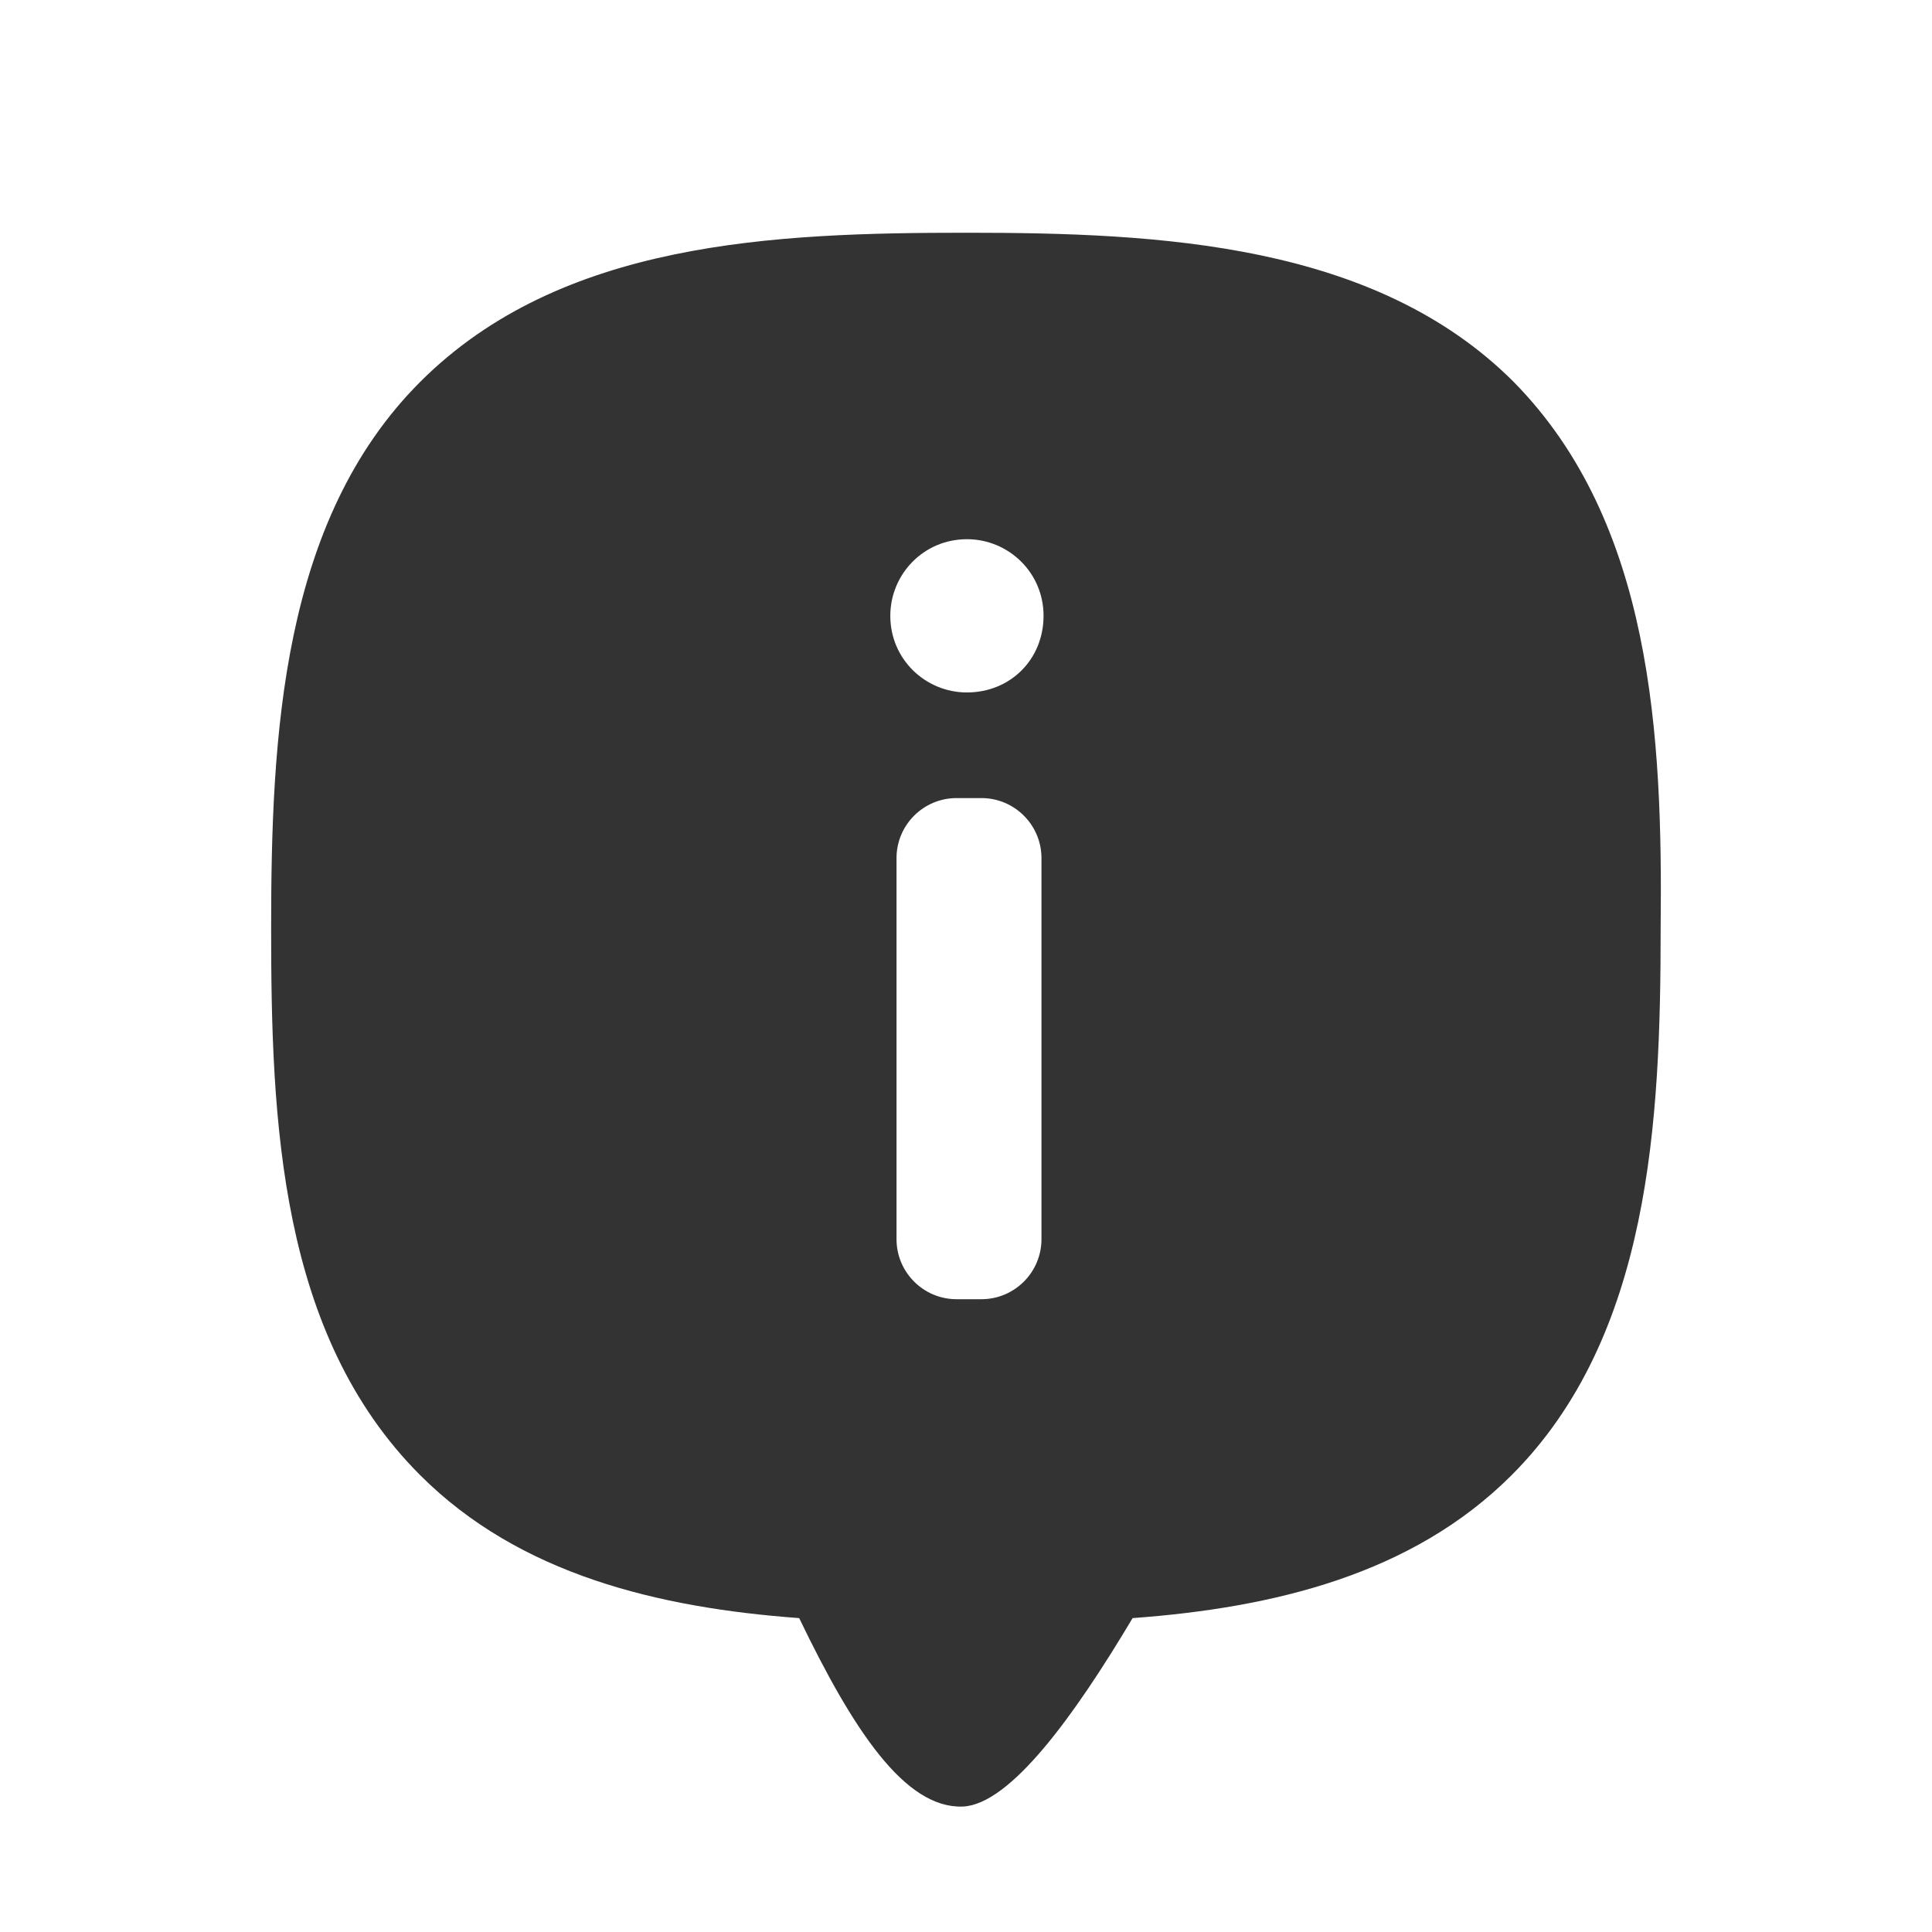
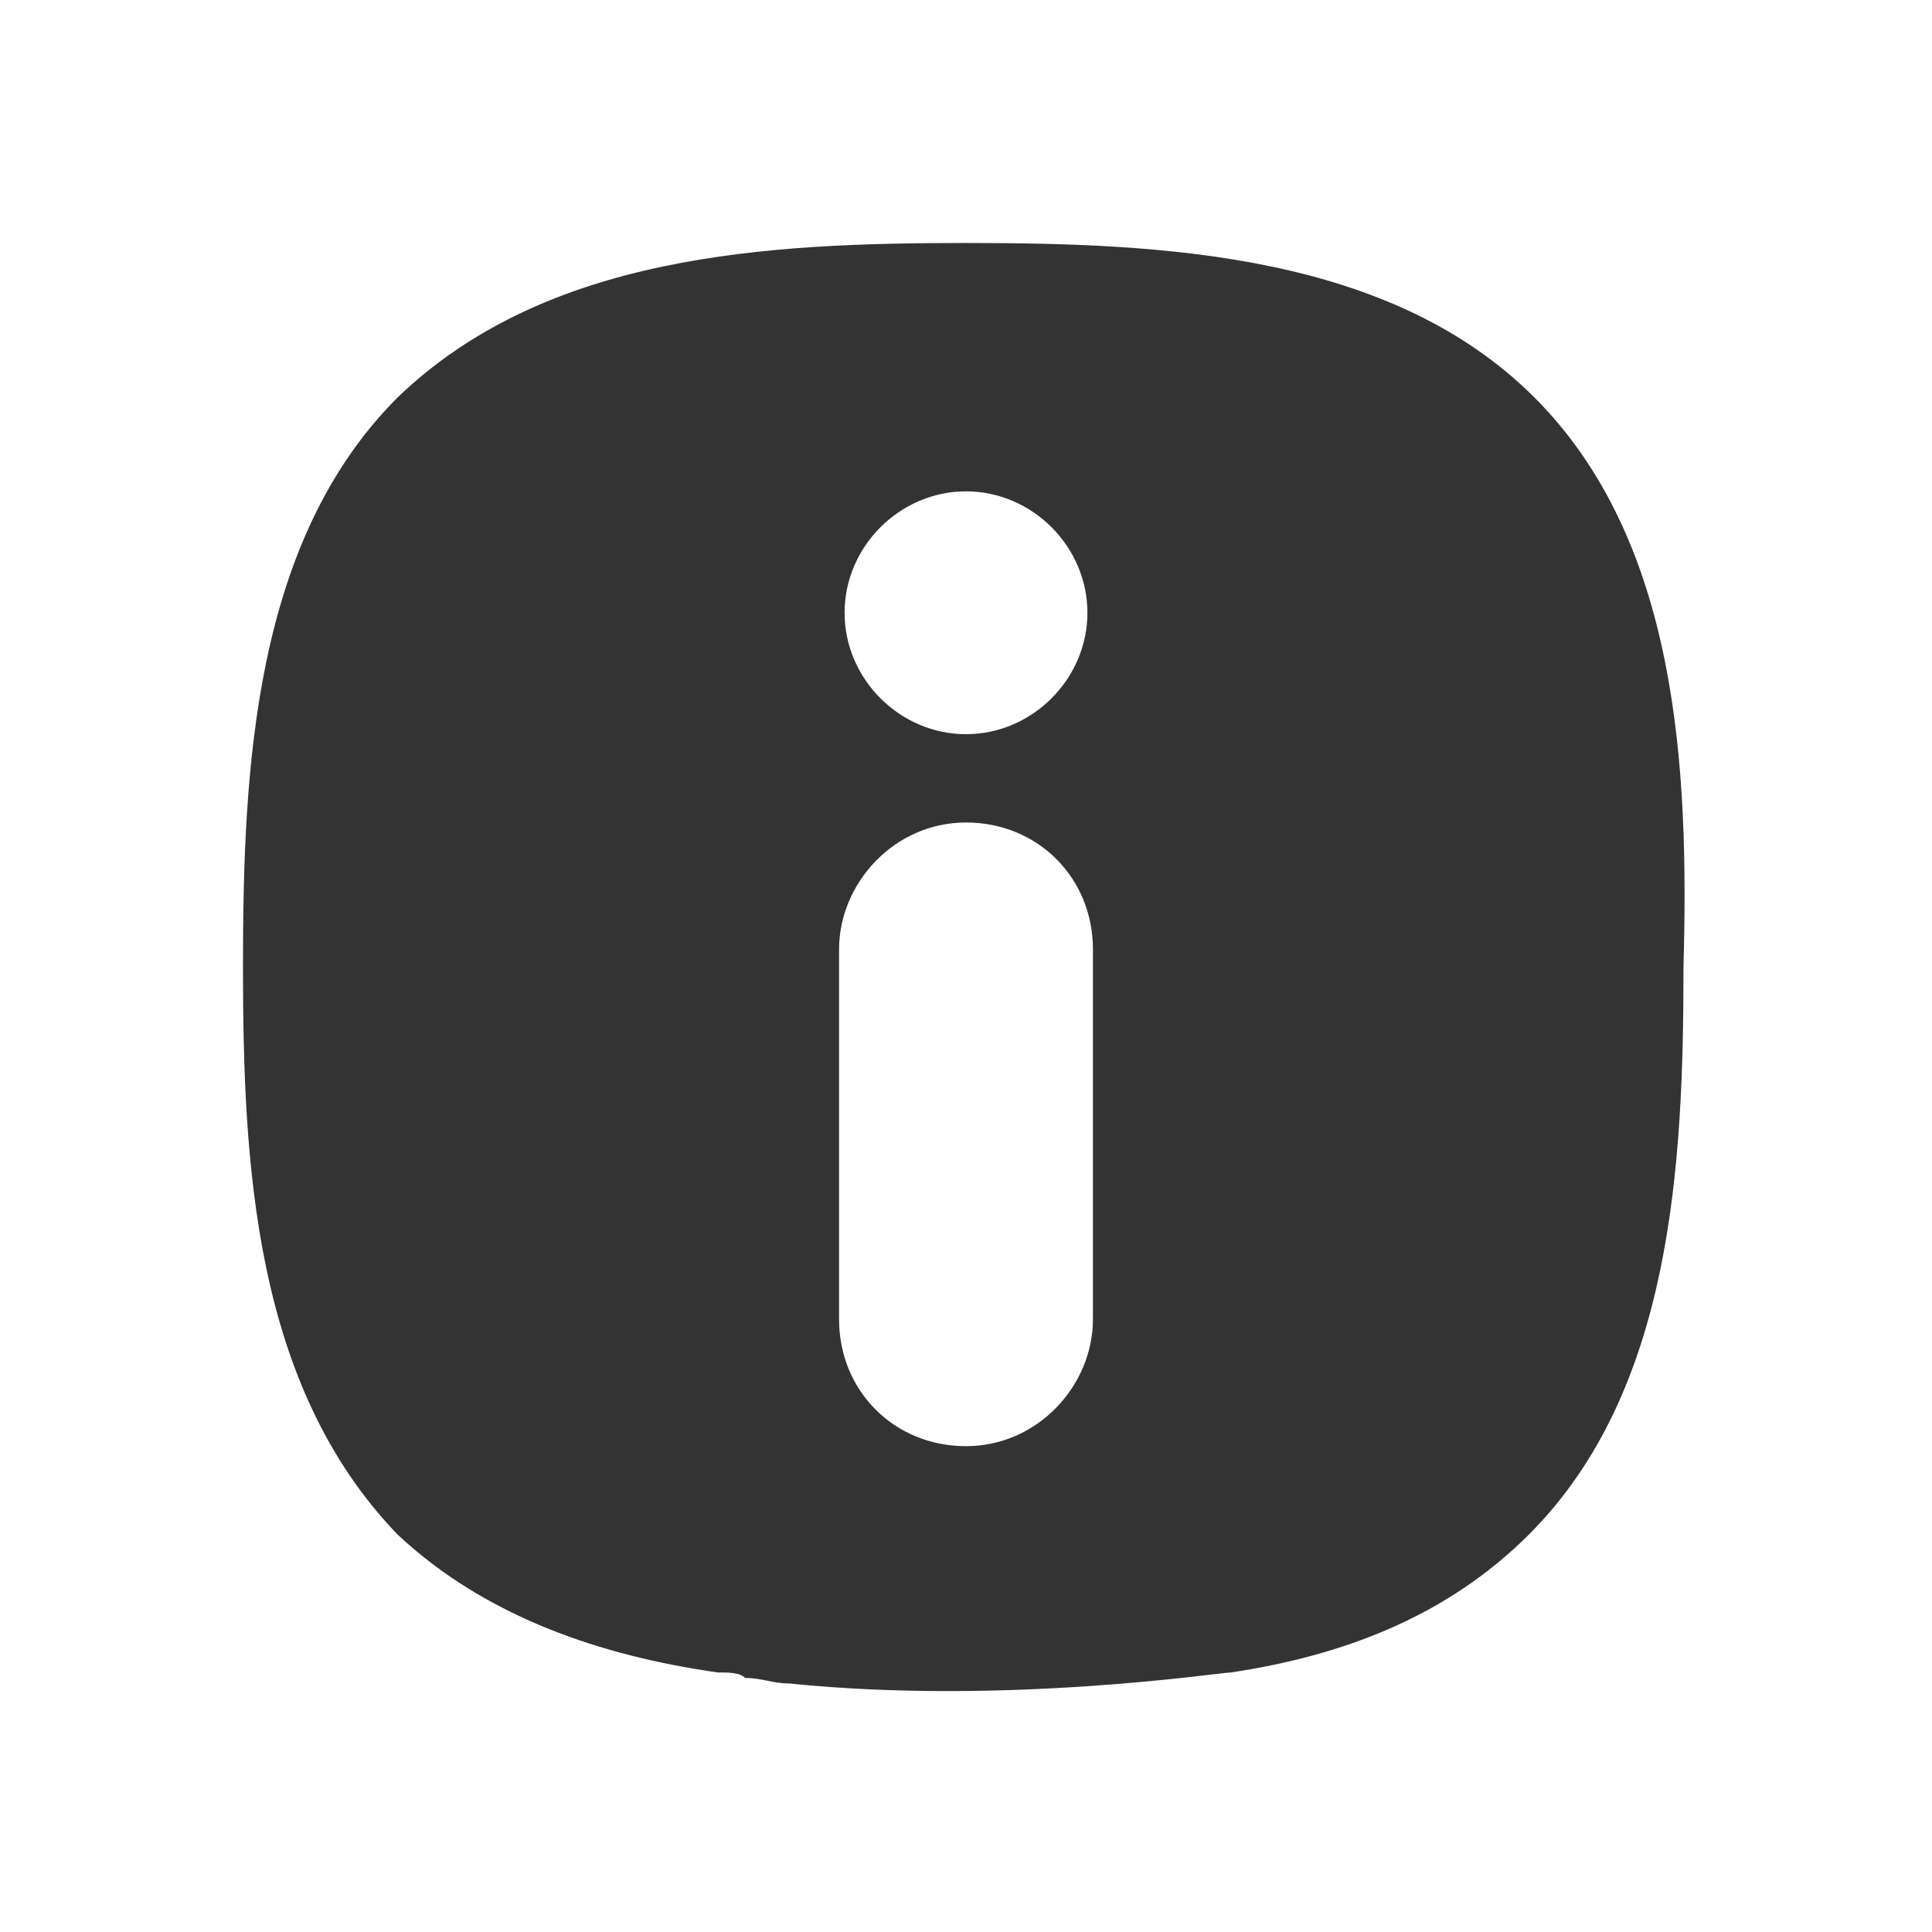
<svg xmlns="http://www.w3.org/2000/svg" version="1.1" width="256" height="256" viewBox="0 0 256 256">
-   <path fill="#333" d="M200.563 50.595c-18.385-18.384-46.921-19.756-72.44-19.756s-53.781 1.098-72.44 19.756c-18.385 18.384-19.756 46.921-19.756 72.44s1.097 53.781 19.756 72.44c13.171 13.171 31.555 17.561 50.214 18.933 7.134 14.817 13.994 25.244 21.677 24.97 6.311-0.274 14.817-12.073 22.5-24.97 18.659-1.372 37.043-5.762 50.214-18.933 18.385-18.385 19.756-46.921 19.756-72.44 0.274-25.519-1.097-53.781-19.482-72.44zM138.001 164.194c0 4.391-3.567 7.958-7.958 7.958h-3.293c-4.391 0-7.957-3.567-7.957-7.958v-50.488c0-4.391 3.567-7.957 7.957-7.957h3.293c4.391 0 7.958 3.567 7.958 7.957v50.488zM128.123 91.754c-5.488 0-10.153-4.391-10.153-10.153 0-5.488 4.391-10.153 10.153-10.153 5.488 0 10.153 4.391 10.153 10.153s-4.391 10.153-10.153 10.153z" />
+   <path fill="#333" d="M203.326 52.674c-19.015-19.015-48.999-20.477-75.326-20.477s-55.581 1.462-75.326 20.477c-19.015 19.015-20.477 48.999-20.477 75.326s1.462 55.581 20.477 75.326c11.701 10.97 27.059 16.089 42.416 18.283 0 0 0 0 0 0 1.462 0 2.925 0 3.657 0.731 2.194 0 3.657 0.731 5.85 0.731 0 0 0 0 0 0 28.522 2.925 57.044-1.462 58.506-1.462v0c14.626-2.194 28.522-7.314 39.492-18.283 19.015-19.015 20.477-48.999 20.477-75.326 0.731-26.327-0.731-56.313-19.746-75.326zM128 65.106c8.776 0 16.089 7.314 16.089 16.089s-7.314 16.089-16.089 16.089c-8.776 0-16.089-7.314-16.089-16.089s7.314-16.089 16.089-16.089zM144.821 174.804c0 8.776-7.314 16.821-16.821 16.821s-16.82-7.314-16.82-16.821v-48.999c0-8.776 7.314-16.82 16.82-16.82s16.821 7.314 16.821 16.82v48.999z" />
</svg>
